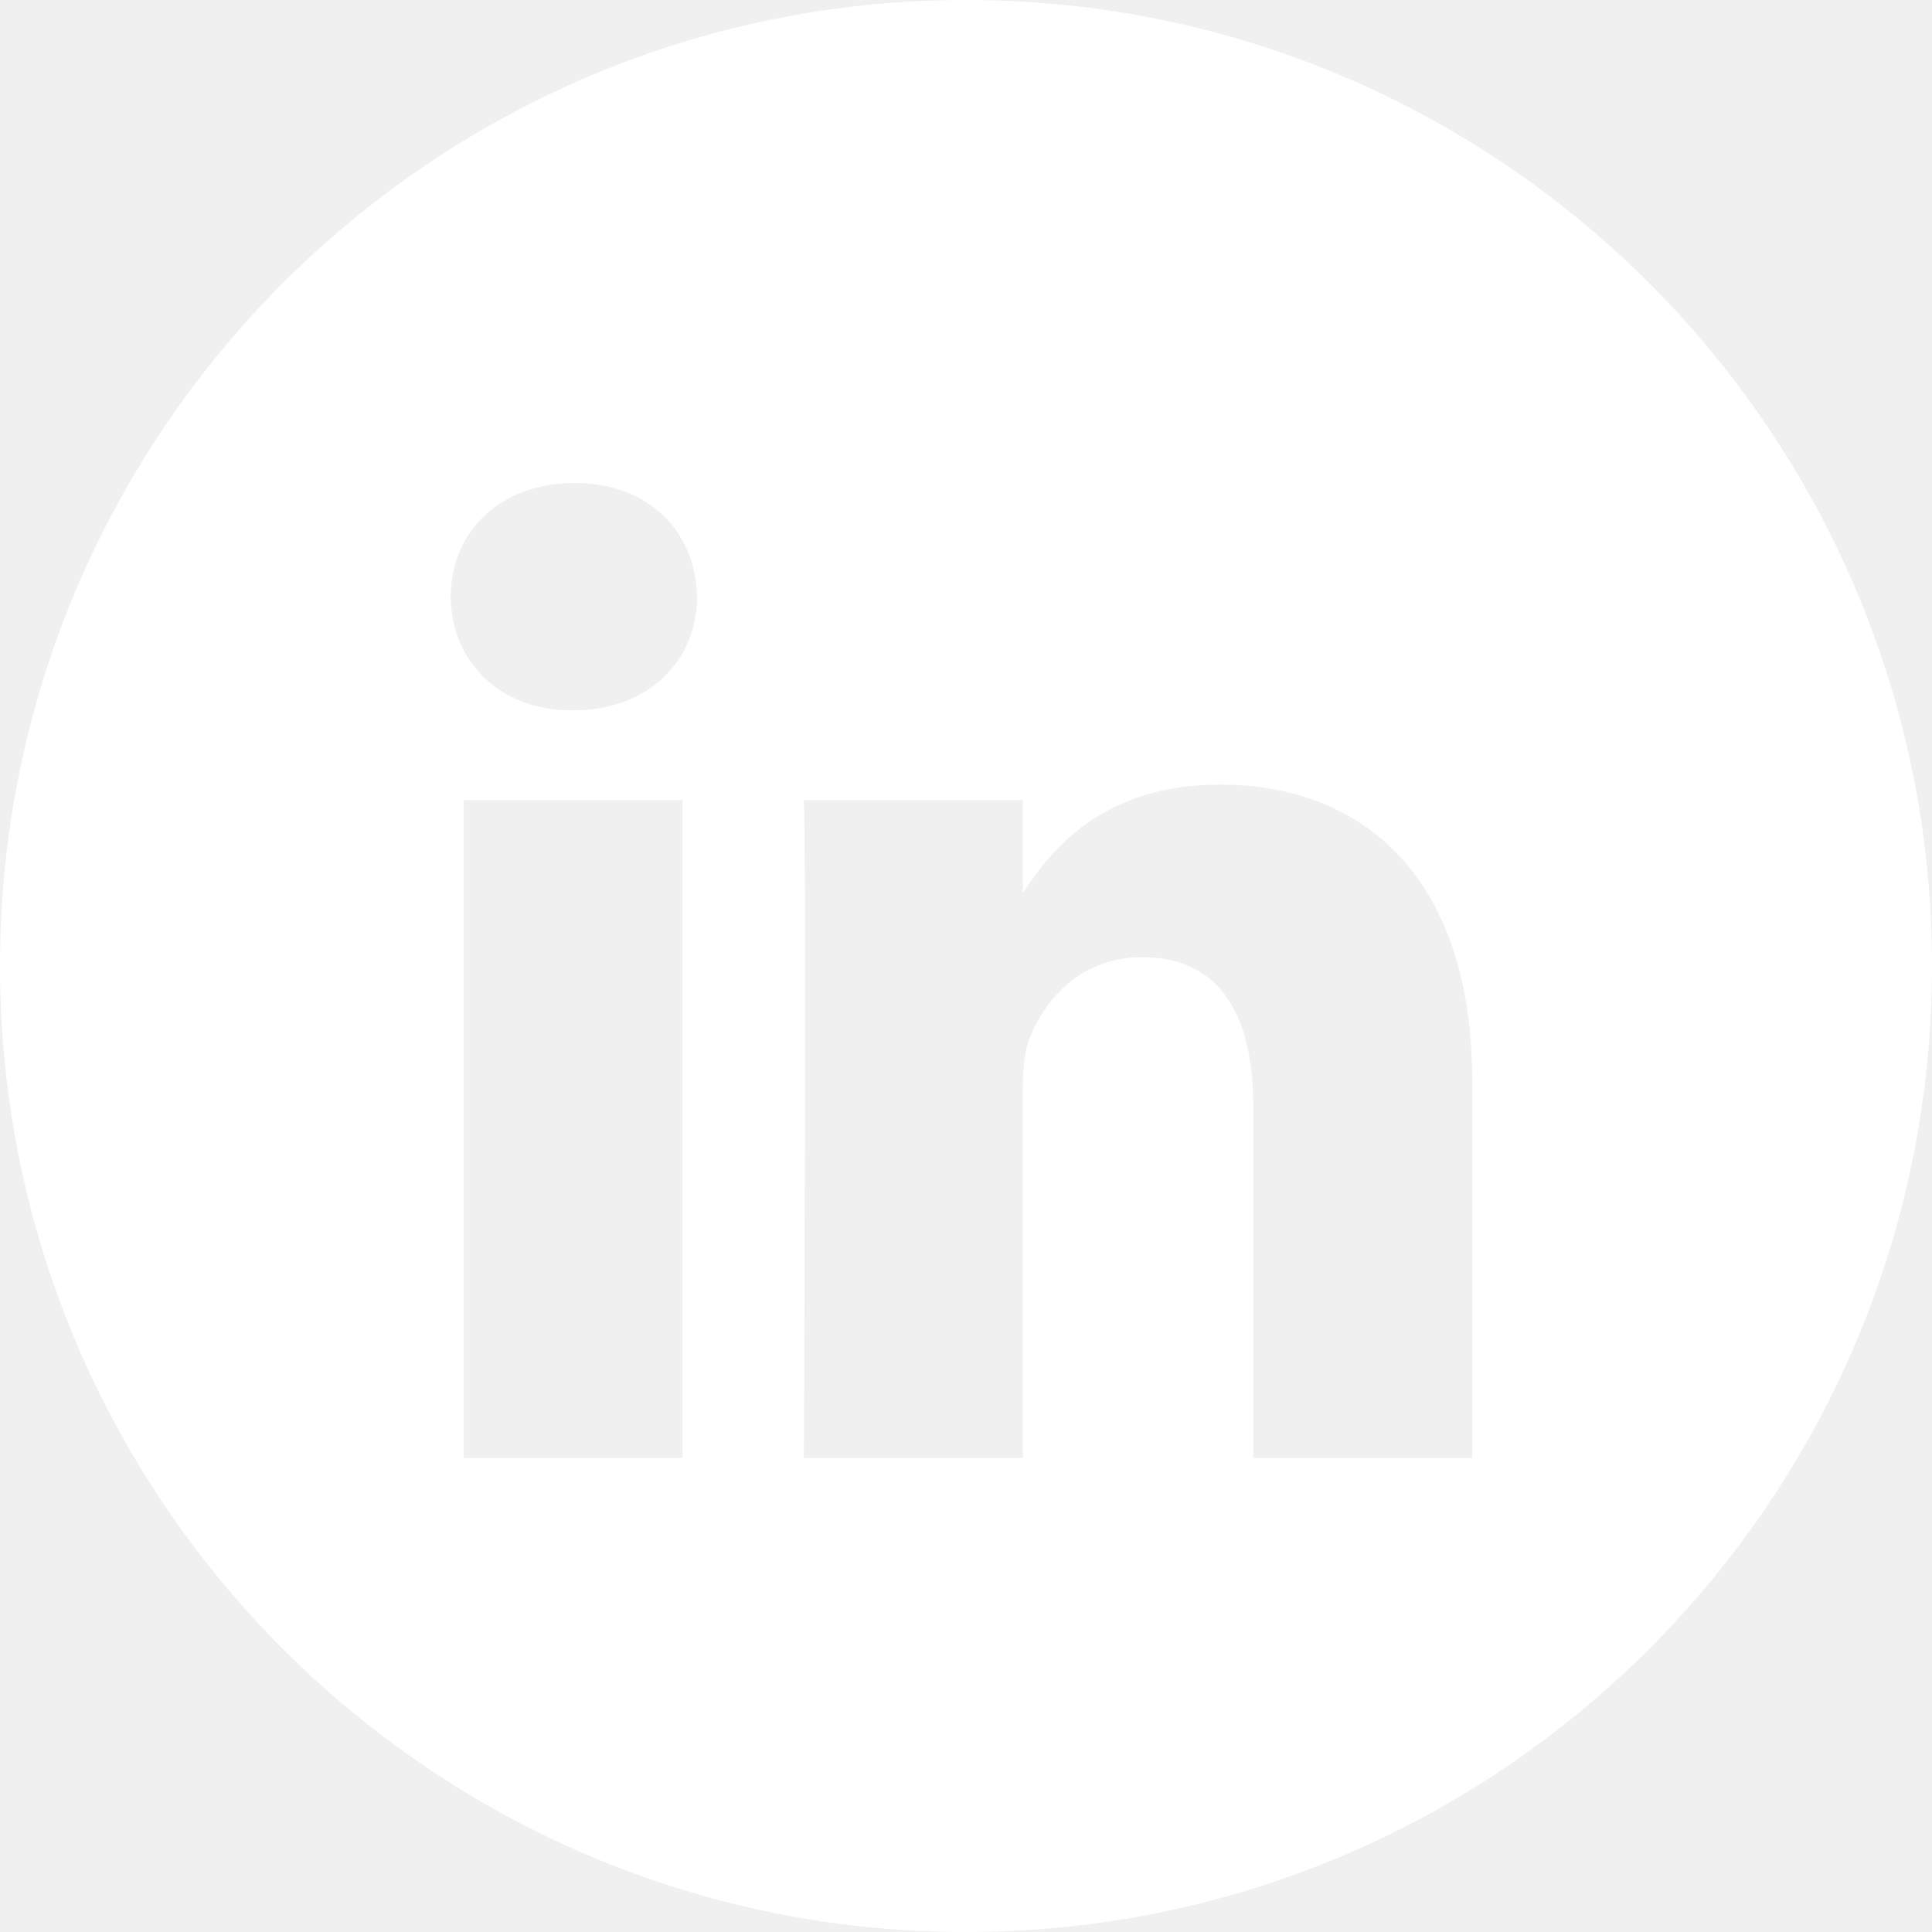
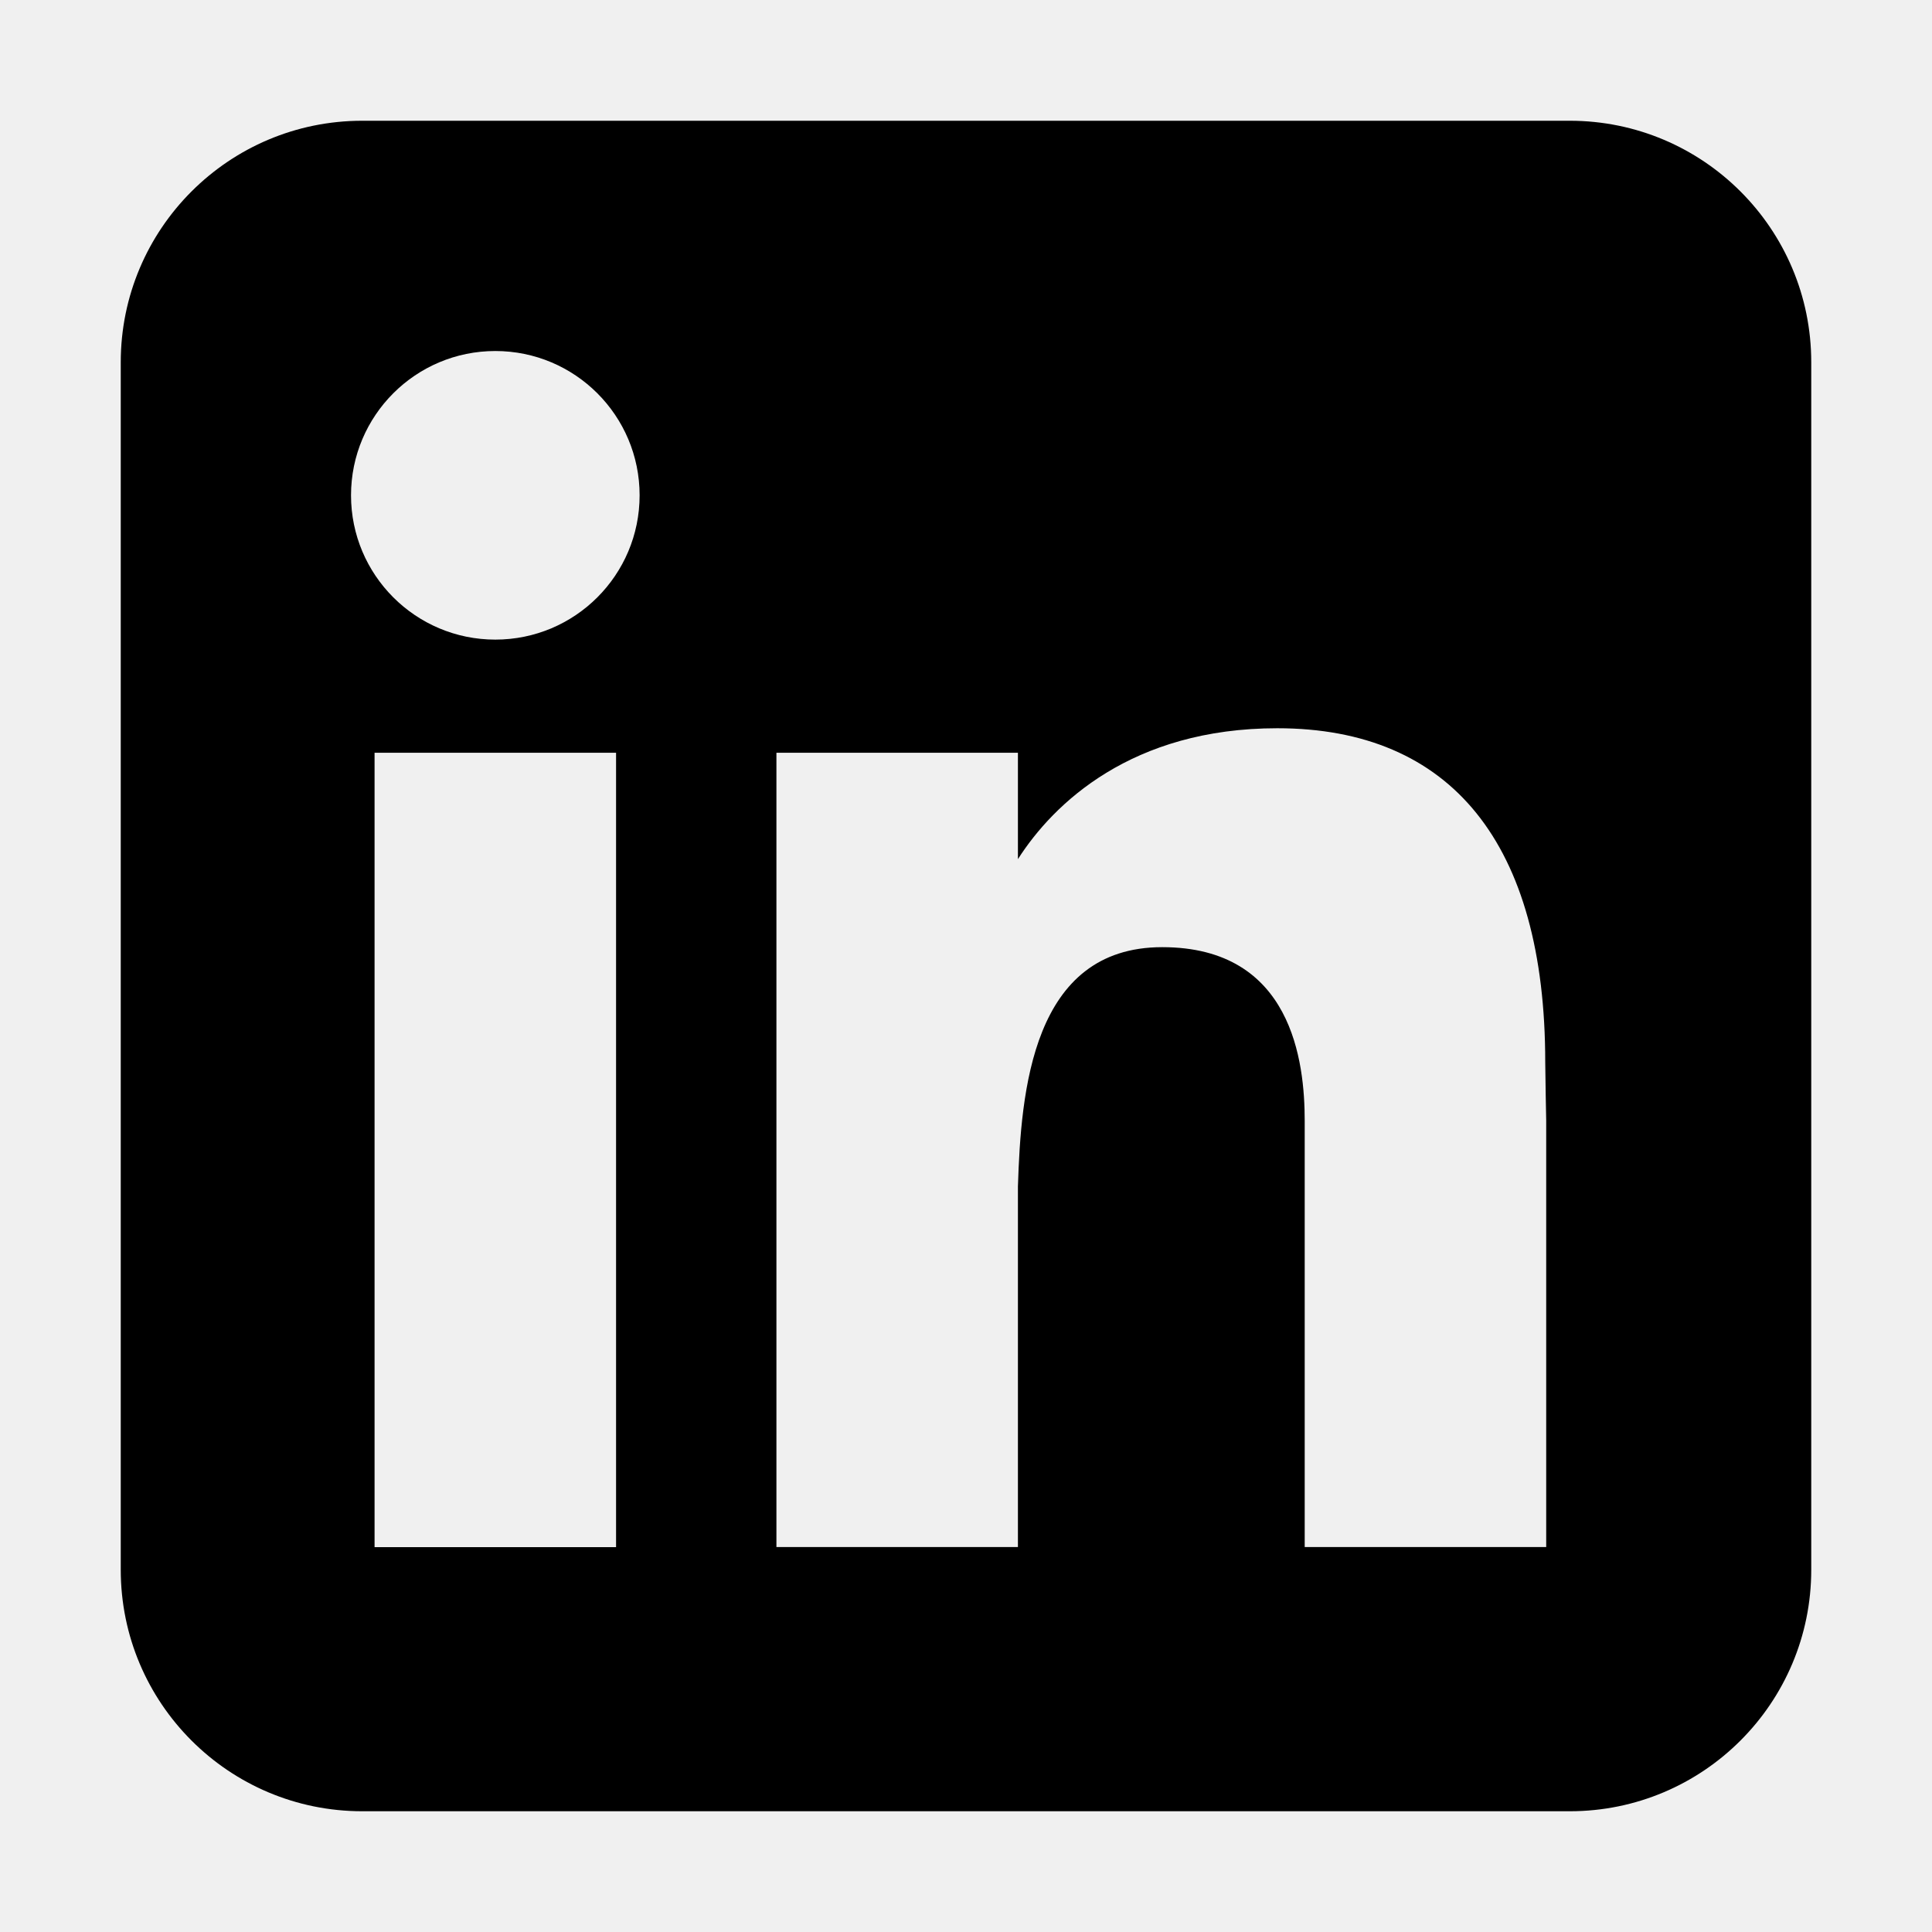
- <svg xmlns="http://www.w3.org/2000/svg" width="24" height="24" viewBox="0 0 24 24" fill="none">
-   <path fill-rule="evenodd" clip-rule="evenodd" d="M0 12C0 5.373 5.373 0 12 0C18.627 0 24 5.373 24 12C24 18.627 18.627 24 12 24C5.373 24 0 18.627 0 12ZM8.48 9.939H5.761V18.11H8.48V9.939ZM8.659 7.411C8.642 6.61 8.069 6 7.138 6C6.208 6 5.6 6.61 5.6 7.411C5.6 8.196 6.19 8.824 7.103 8.824H7.121C8.069 8.824 8.659 8.196 8.659 7.411ZM18.288 13.425C18.288 10.915 16.946 9.747 15.157 9.747C13.713 9.747 13.066 10.54 12.705 11.096V9.939H9.986C10.021 10.706 9.986 18.11 9.986 18.11H12.705V13.547C12.705 13.303 12.723 13.059 12.795 12.884C12.992 12.396 13.439 11.891 14.19 11.891C15.175 11.891 15.568 12.64 15.568 13.738V18.11H18.288L18.288 13.425Z" fill="white" />
+ <svg xmlns="http://www.w3.org/2000/svg" width="800px" height="800px" viewBox="0 0 16 16">
+   <path fill-rule="evenodd" clip-rule="evenodd" d="M3 1a2 2 0 00-2 2v10a2 2 0 002 2h10a2 2 0 002-2V3a2 2 0 00-2-2H3zm1.102 4.297a1.195 1.195 0 100-2.39 1.195 1.195 0 000 2.39zm1 7.516V6.234h-2v6.579h2zM6.43 6.234h2v.881c.295-.462.943-1.084 2.148-1.084 1.438 0 2.219.953 2.219 2.766 0 .087.008.484.008.484v3.531h-2v-3.53c0-.485-.102-1.438-1.18-1.438-1.079 0-1.17 1.198-1.195 1.982v2.986h-2V6.234z" fill="#000000" />
</svg>
